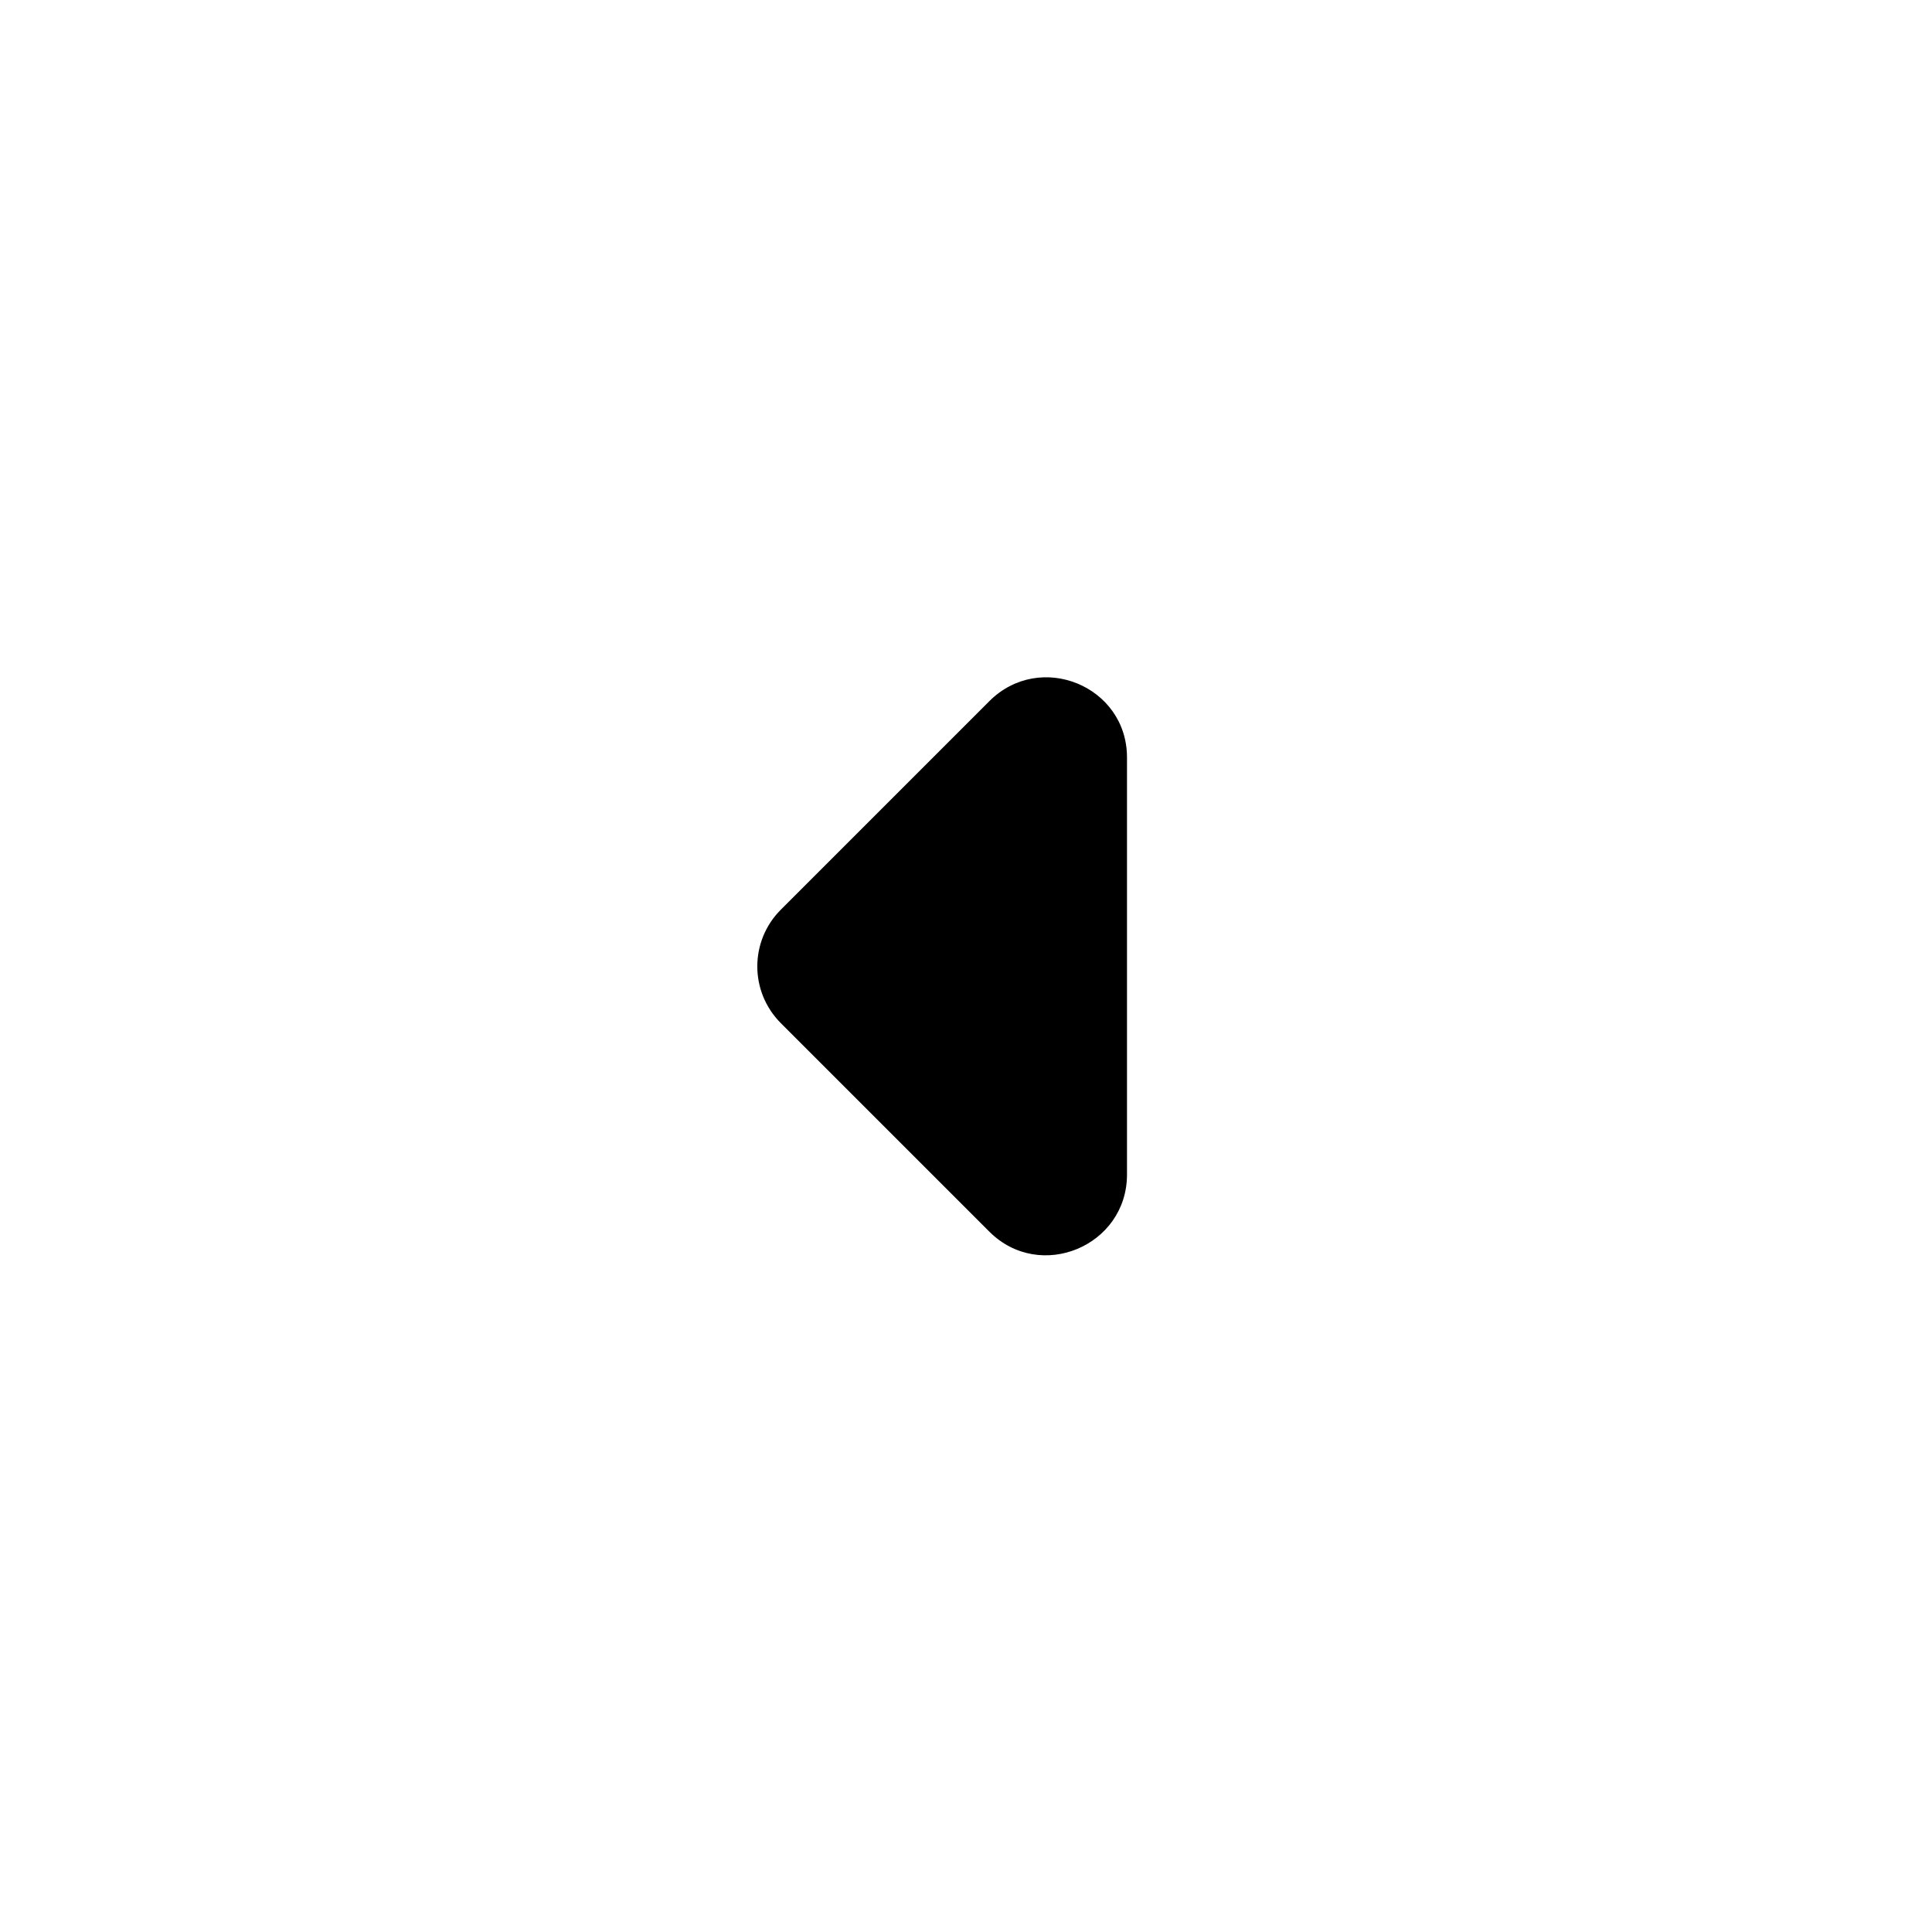
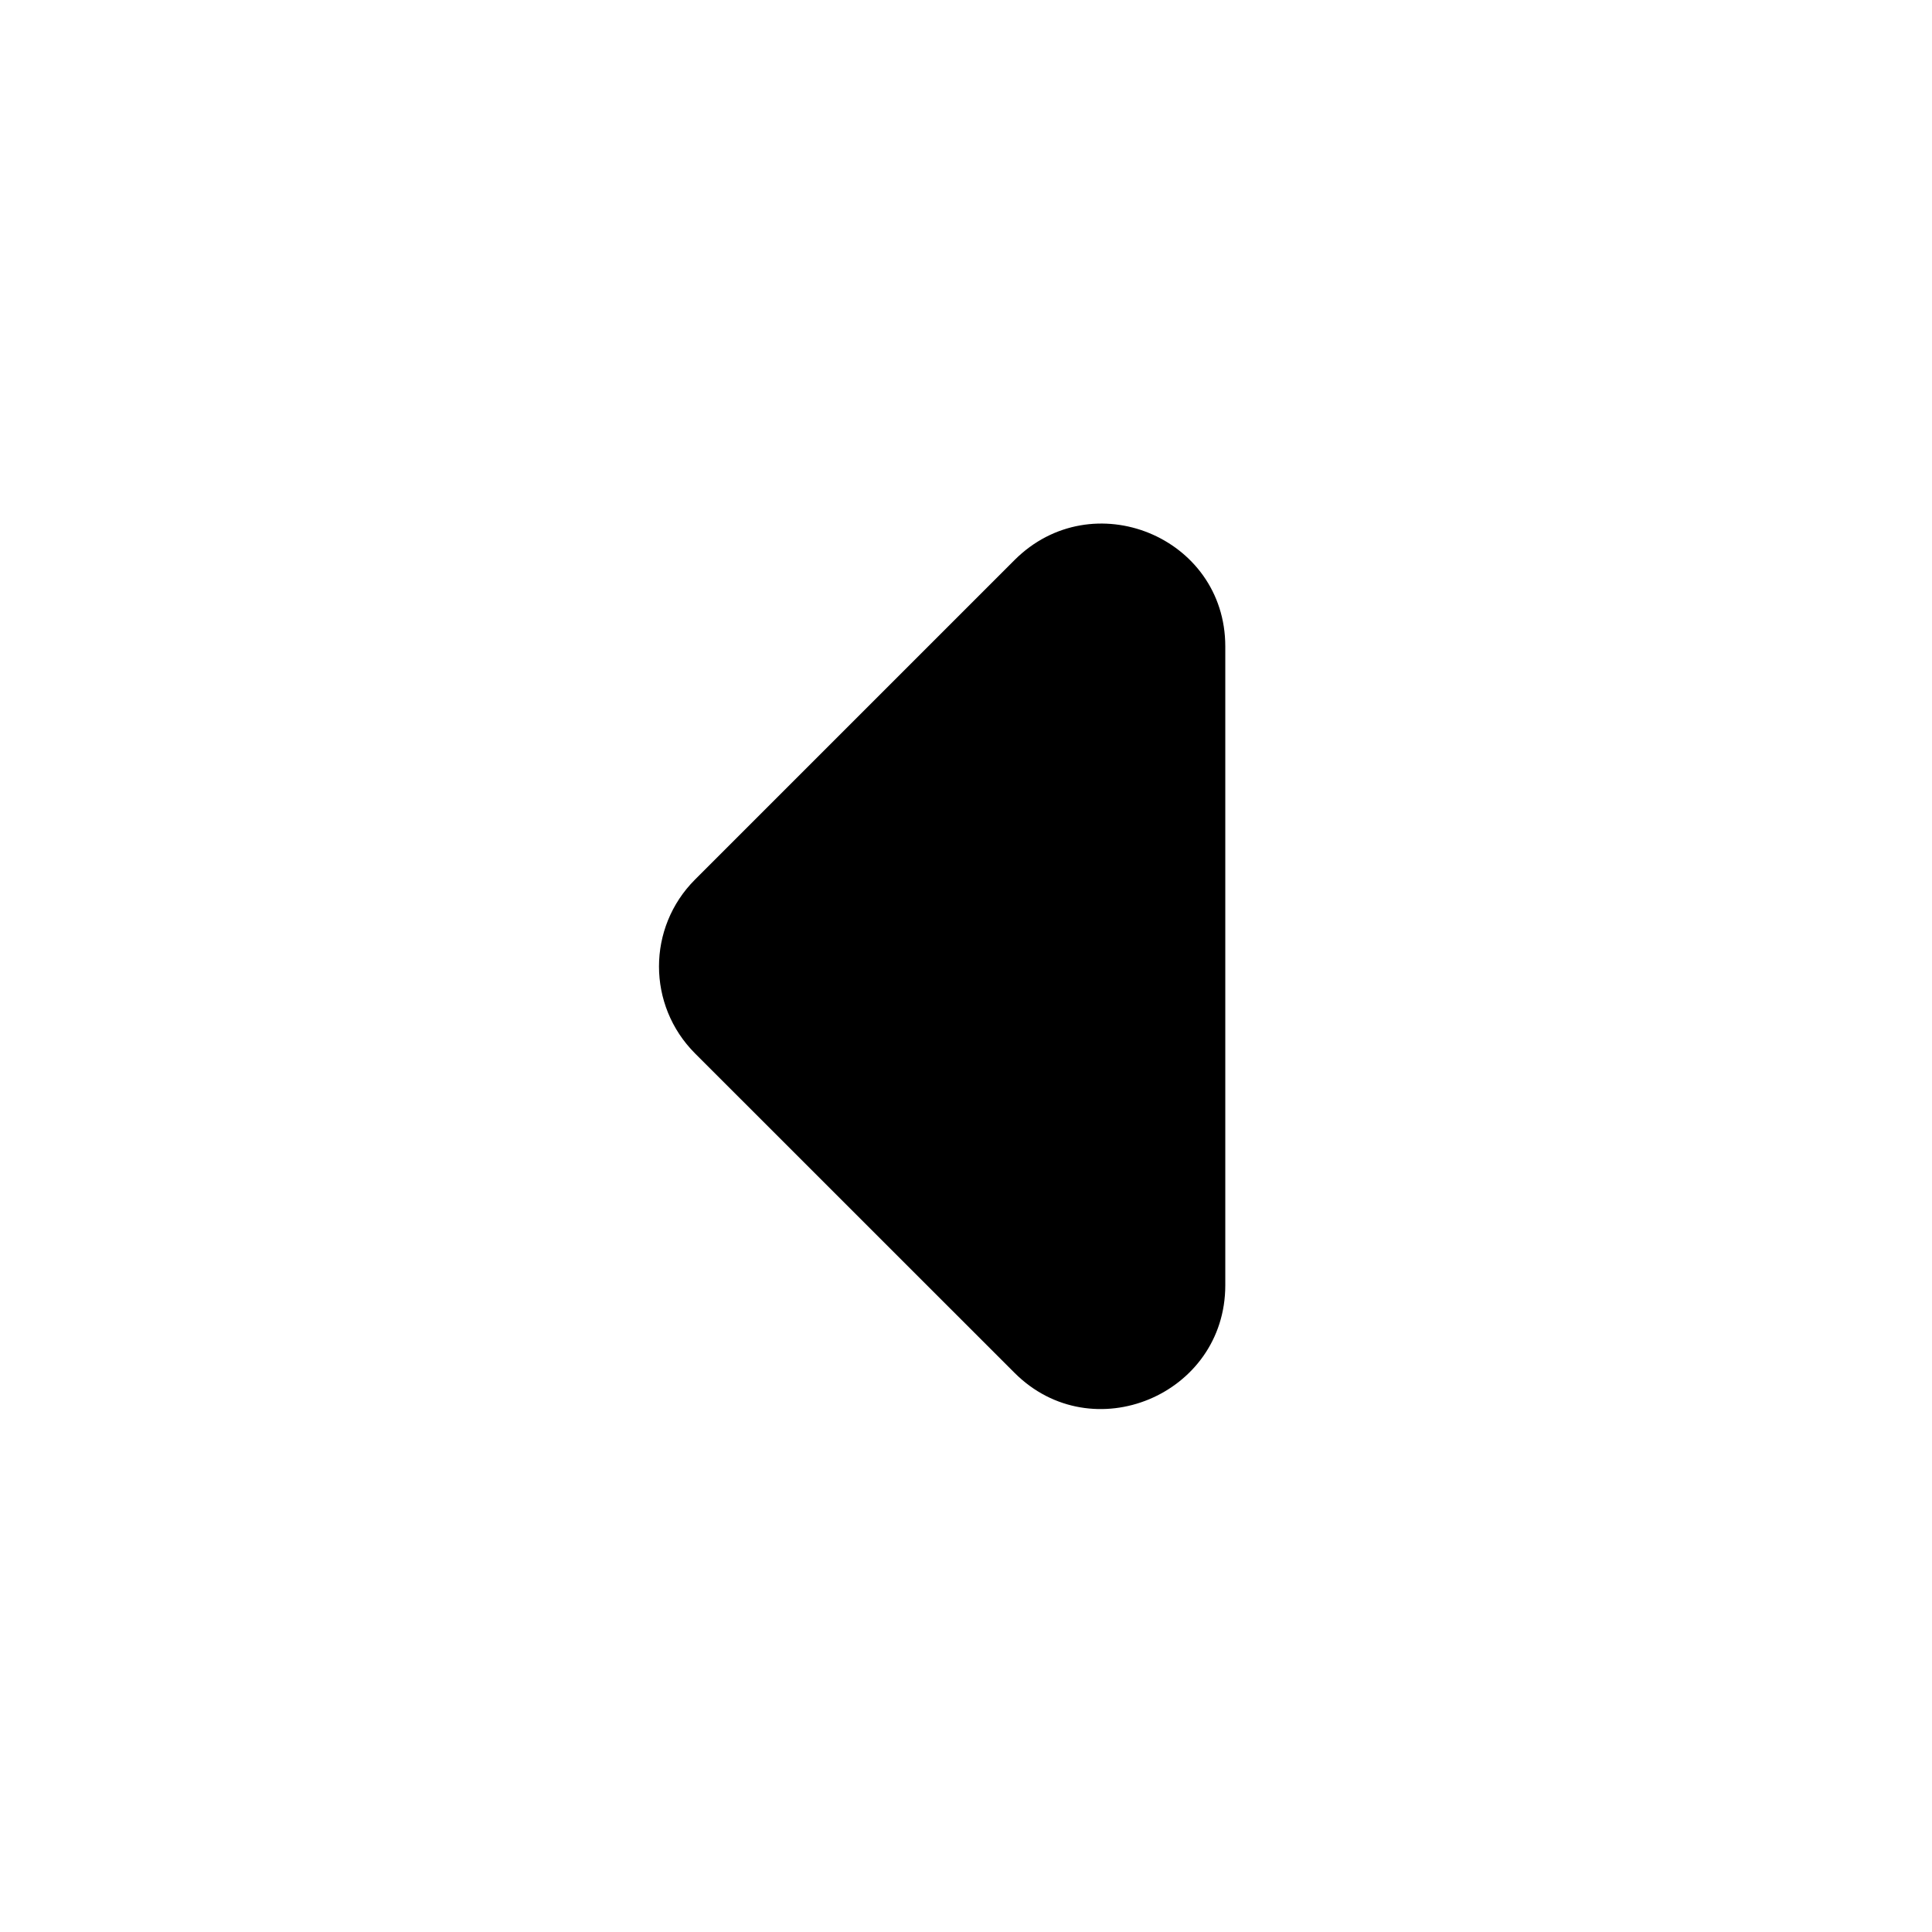
<svg xmlns="http://www.w3.org/2000/svg" width="24" height="24" viewBox="0 0 24 24">
-   <path d="M12.29 8.71L9.7 11.3C9.31 11.69 9.31 12.32 9.7 12.71L12.29 15.3C12.92 15.93 14 15.48 14 14.59V9.41C14 8.52 12.92 8.08 12.29 8.71Z" />
+   <path d="M12.602 6.958L8.634 10.926C8.037 11.523 8.037 12.488 8.634 13.086L12.602 17.053C13.567 18.019 15.221 17.329 15.221 15.966V8.03C15.221 6.667 13.567 5.993 12.602 6.958Z" />
</svg>
